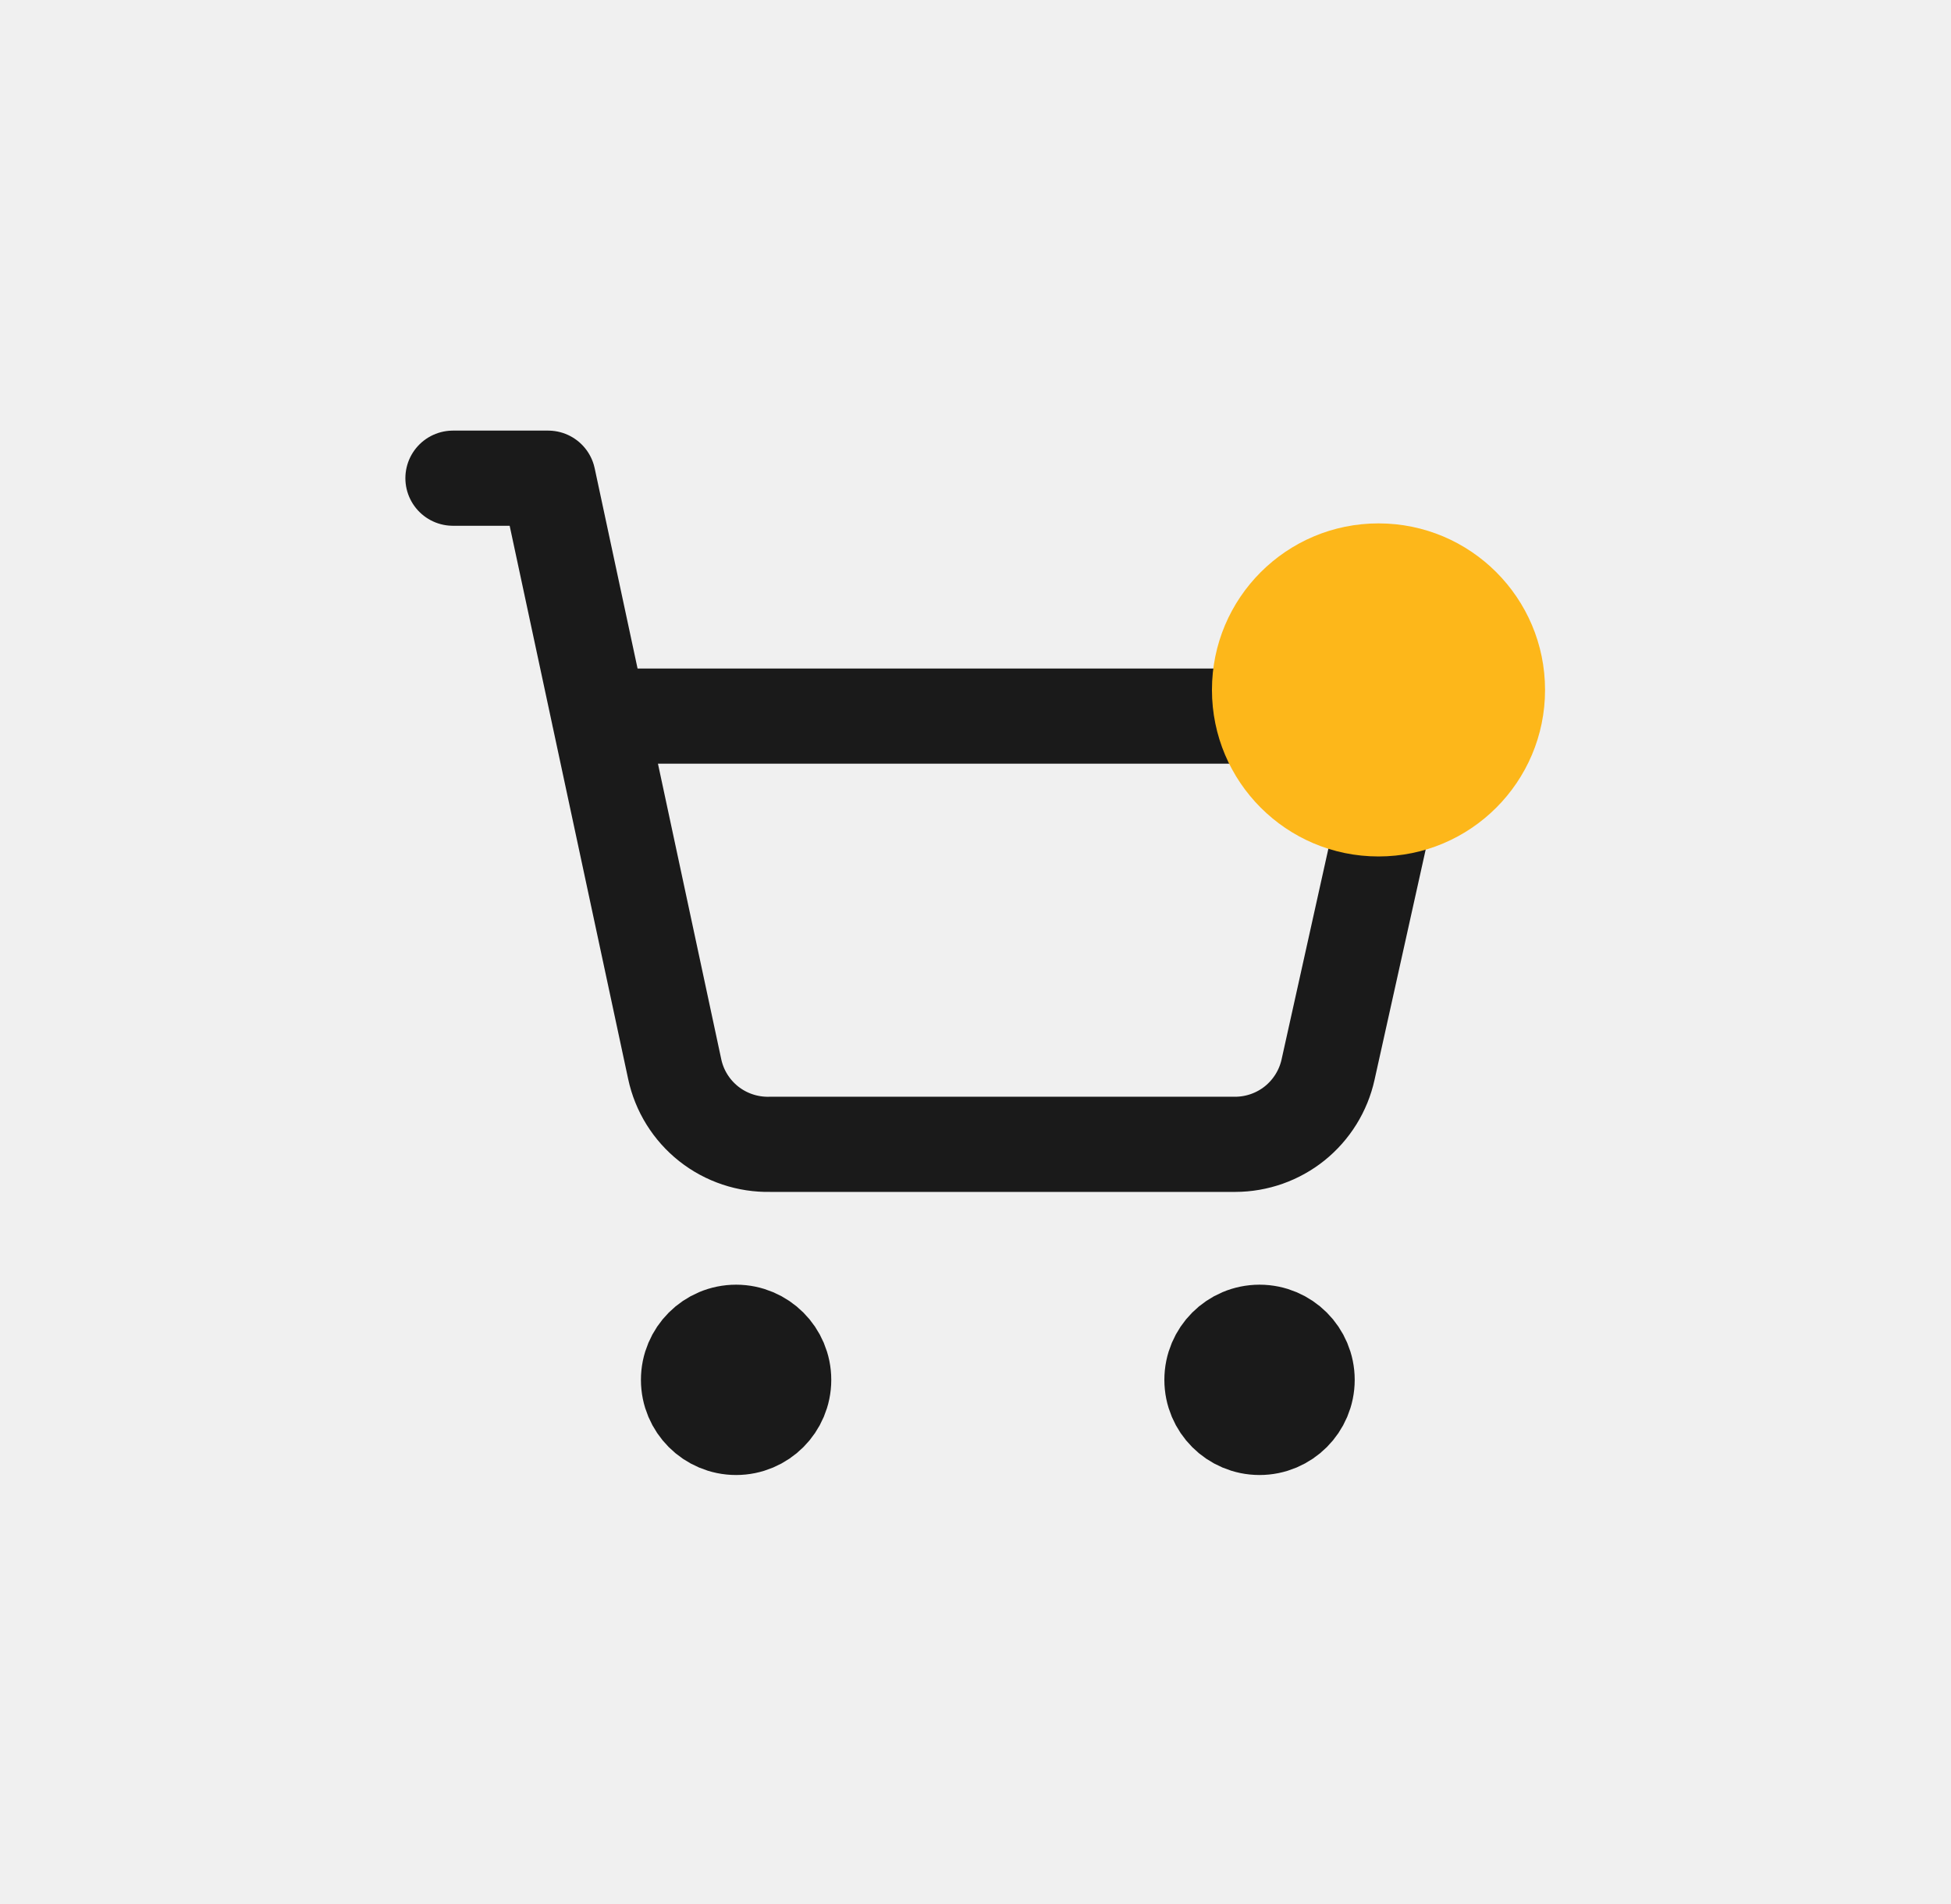
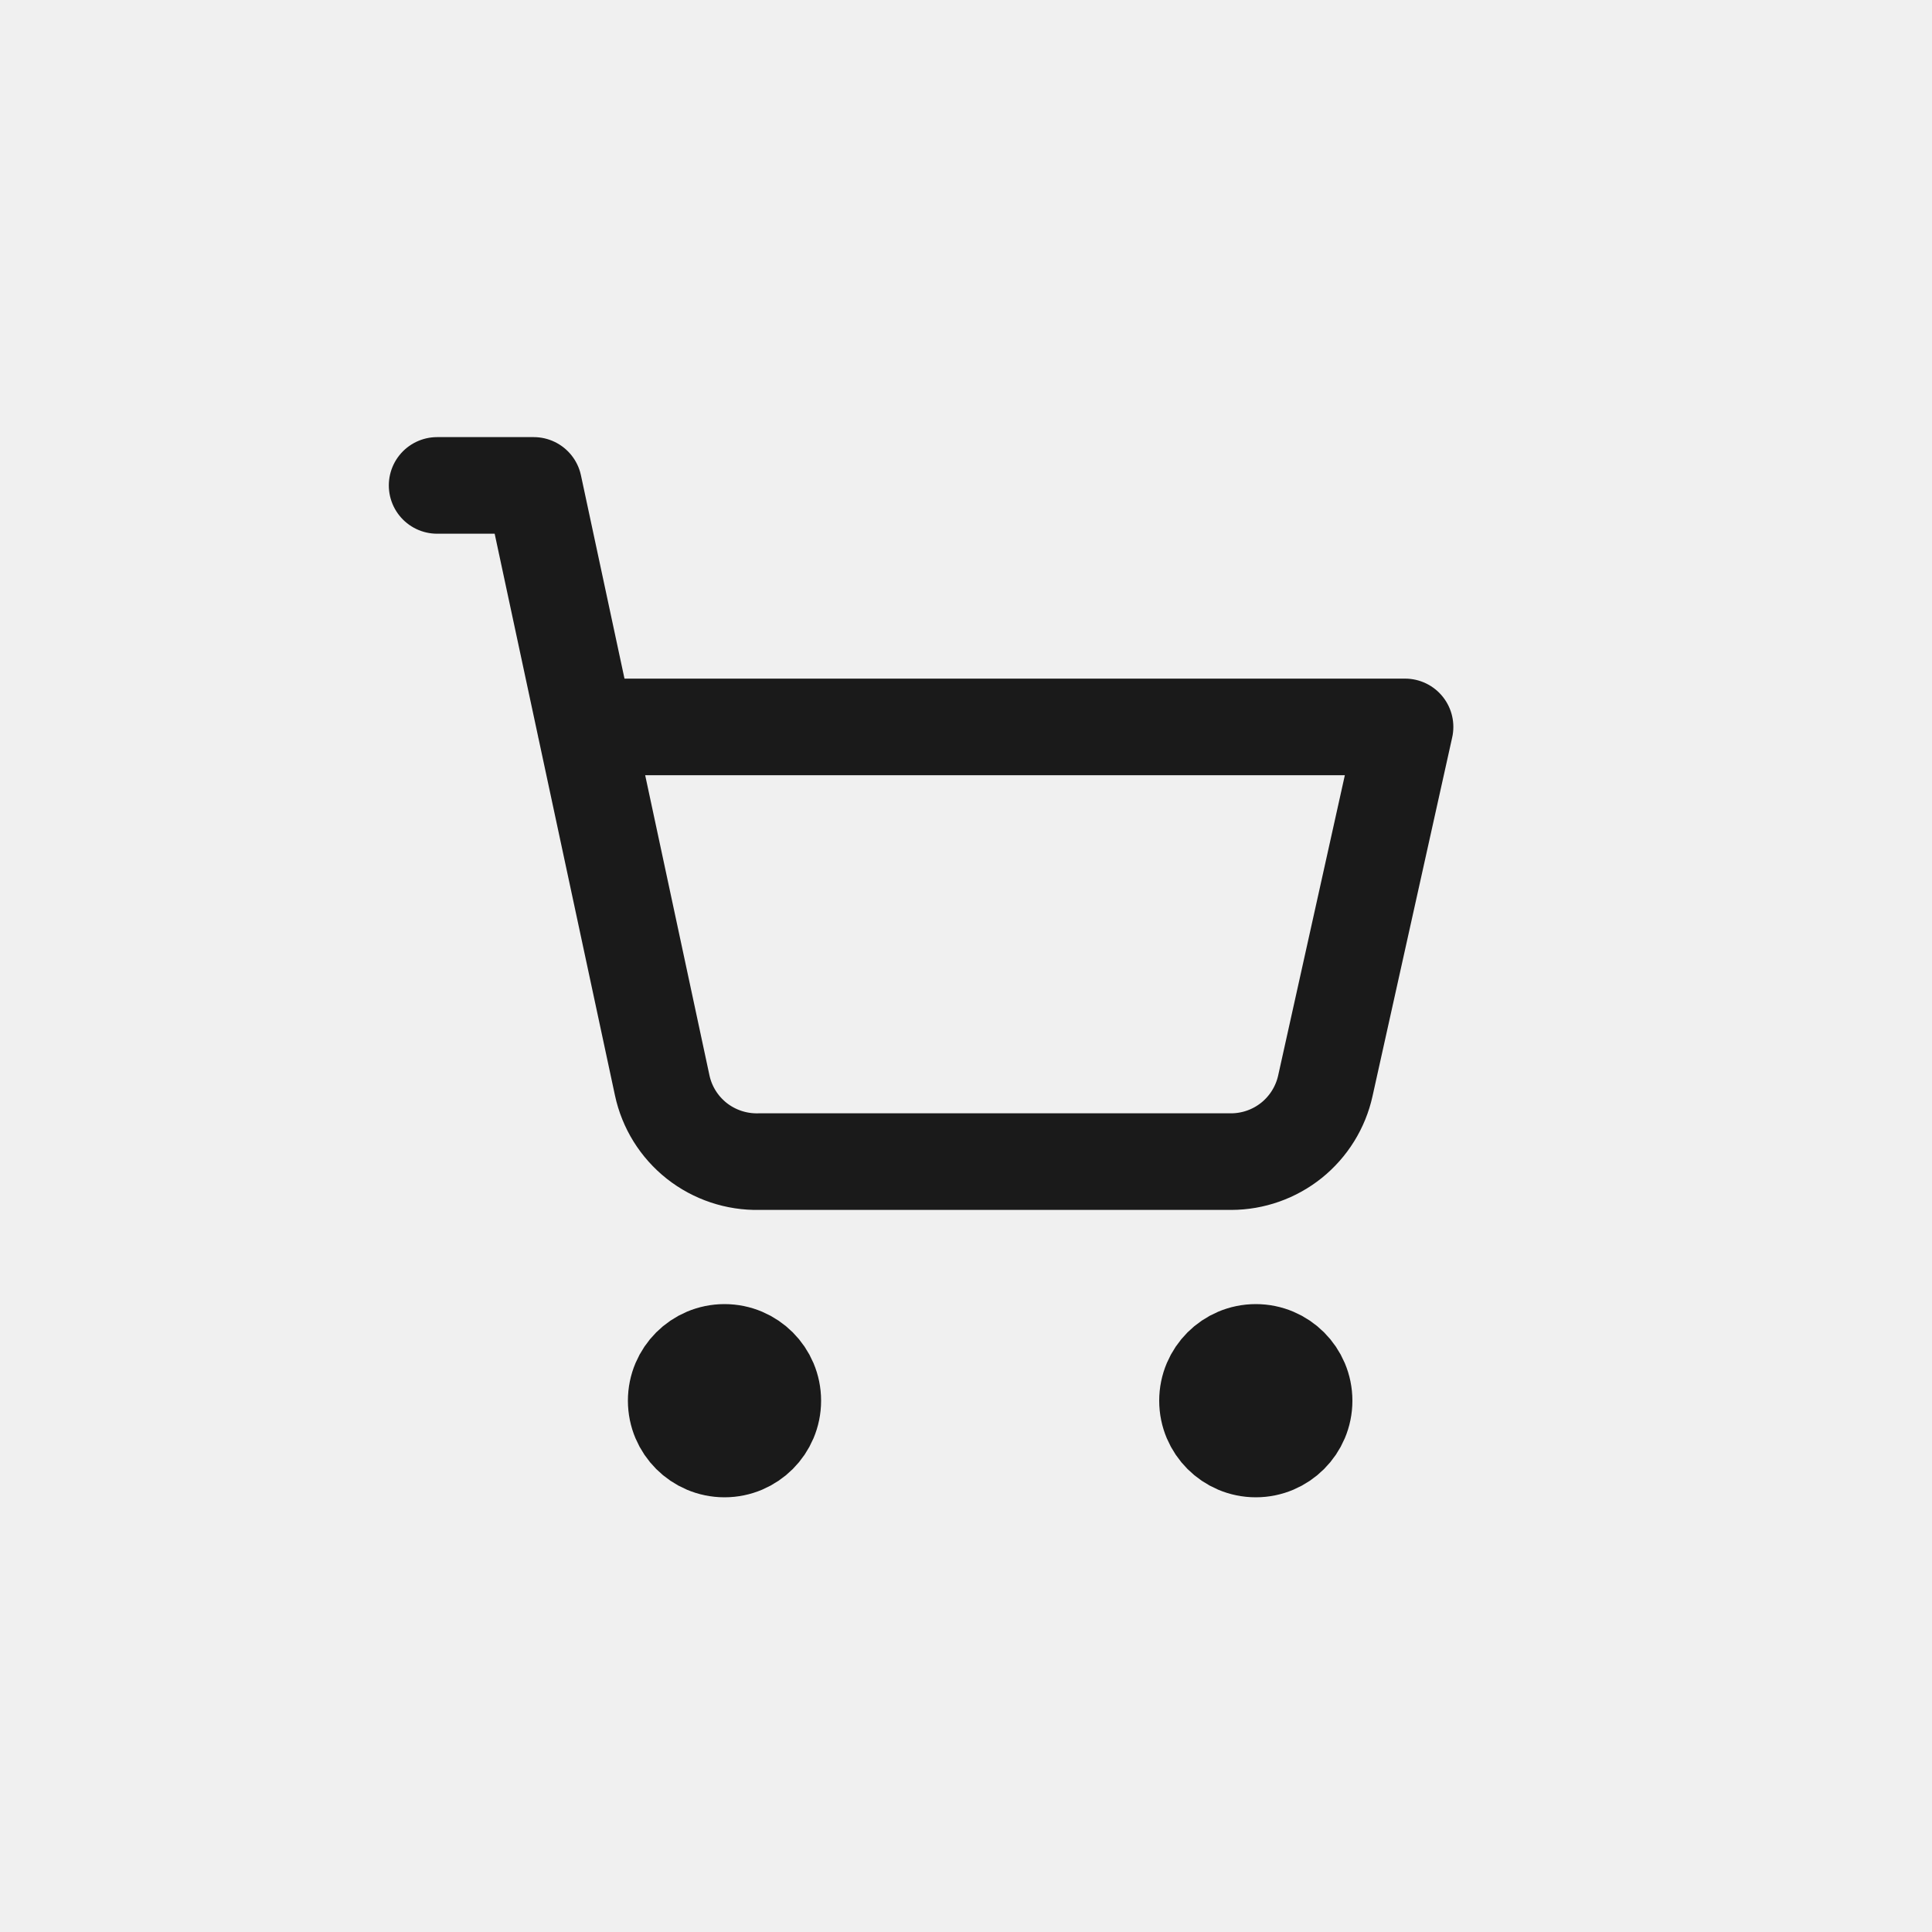
- <svg xmlns="http://www.w3.org/2000/svg" width="41" height="40" viewBox="0 0 41 40" fill="none">
-   <g clip-path="url(#clip0_17_72)">
-     <path d="M15.469 30C16.021 30 16.469 29.552 16.469 29C16.469 28.448 16.021 28 15.469 28C14.916 28 14.469 28.448 14.469 29C14.469 29.552 14.916 30 15.469 30Z" stroke="#1A1A1A" stroke-width="2" stroke-linecap="round" stroke-linejoin="round" />
-     <path d="M26.469 30C27.021 30 27.469 29.552 27.469 29C27.469 28.448 27.021 28 26.469 28C25.916 28 25.469 28.448 25.469 29C25.469 29.552 25.916 30 26.469 30Z" stroke="#1A1A1A" stroke-width="2" stroke-linecap="round" stroke-linejoin="round" />
-     <path d="M9.519 10.05H11.519L14.179 22.47C14.276 22.925 14.529 23.331 14.894 23.62C15.259 23.908 15.713 24.06 16.179 24.05H25.959C26.414 24.049 26.855 23.893 27.21 23.608C27.564 23.322 27.811 22.924 27.909 22.48L29.559 15.05H12.589" stroke="#1A1A1A" stroke-width="2" stroke-linecap="round" stroke-linejoin="round" />
-     <circle cx="28.969" cy="14.5" r="3.5" fill="#FDB71A" />
-   </g>
-   <defs>
-     <clipPath id="clip0_17_72">
-       <rect width="24" height="24" fill="white" transform="translate(8.46875 8)" />
-     </clipPath>
-   </defs>
+ <svg xmlns="http://www.w3.org/2000/svg" width="40" height="40" viewBox="0 0 40 40" fill="none">
+   <path d="M15 30C15.552 30 16 29.552 16 29C16 28.448 15.552 28 15 28C14.448 28 14 28.448 14 29C14 29.552 14.448 30 15 30Z" stroke="#1A1A1A" stroke-width="2" stroke-linecap="round" stroke-linejoin="round" />
+   <path d="M26 30C26.552 30 27 29.552 27 29C27 28.448 26.552 28 26 28C25.448 28 25 28.448 25 29C25 29.552 25.448 30 26 30Z" stroke="#1A1A1A" stroke-width="2" stroke-linecap="round" stroke-linejoin="round" />
+   <path d="M9.05 10.05H11.05L13.71 22.47C13.807 22.925 14.06 23.331 14.425 23.62C14.791 23.908 15.245 24.06 15.71 24.05H25.49C25.945 24.049 26.386 23.893 26.741 23.608C27.095 23.322 27.342 22.924 27.44 22.48L29.09 15.05H12.12" stroke="#1A1A1A" stroke-width="2" stroke-linecap="round" stroke-linejoin="round" />
</svg>
